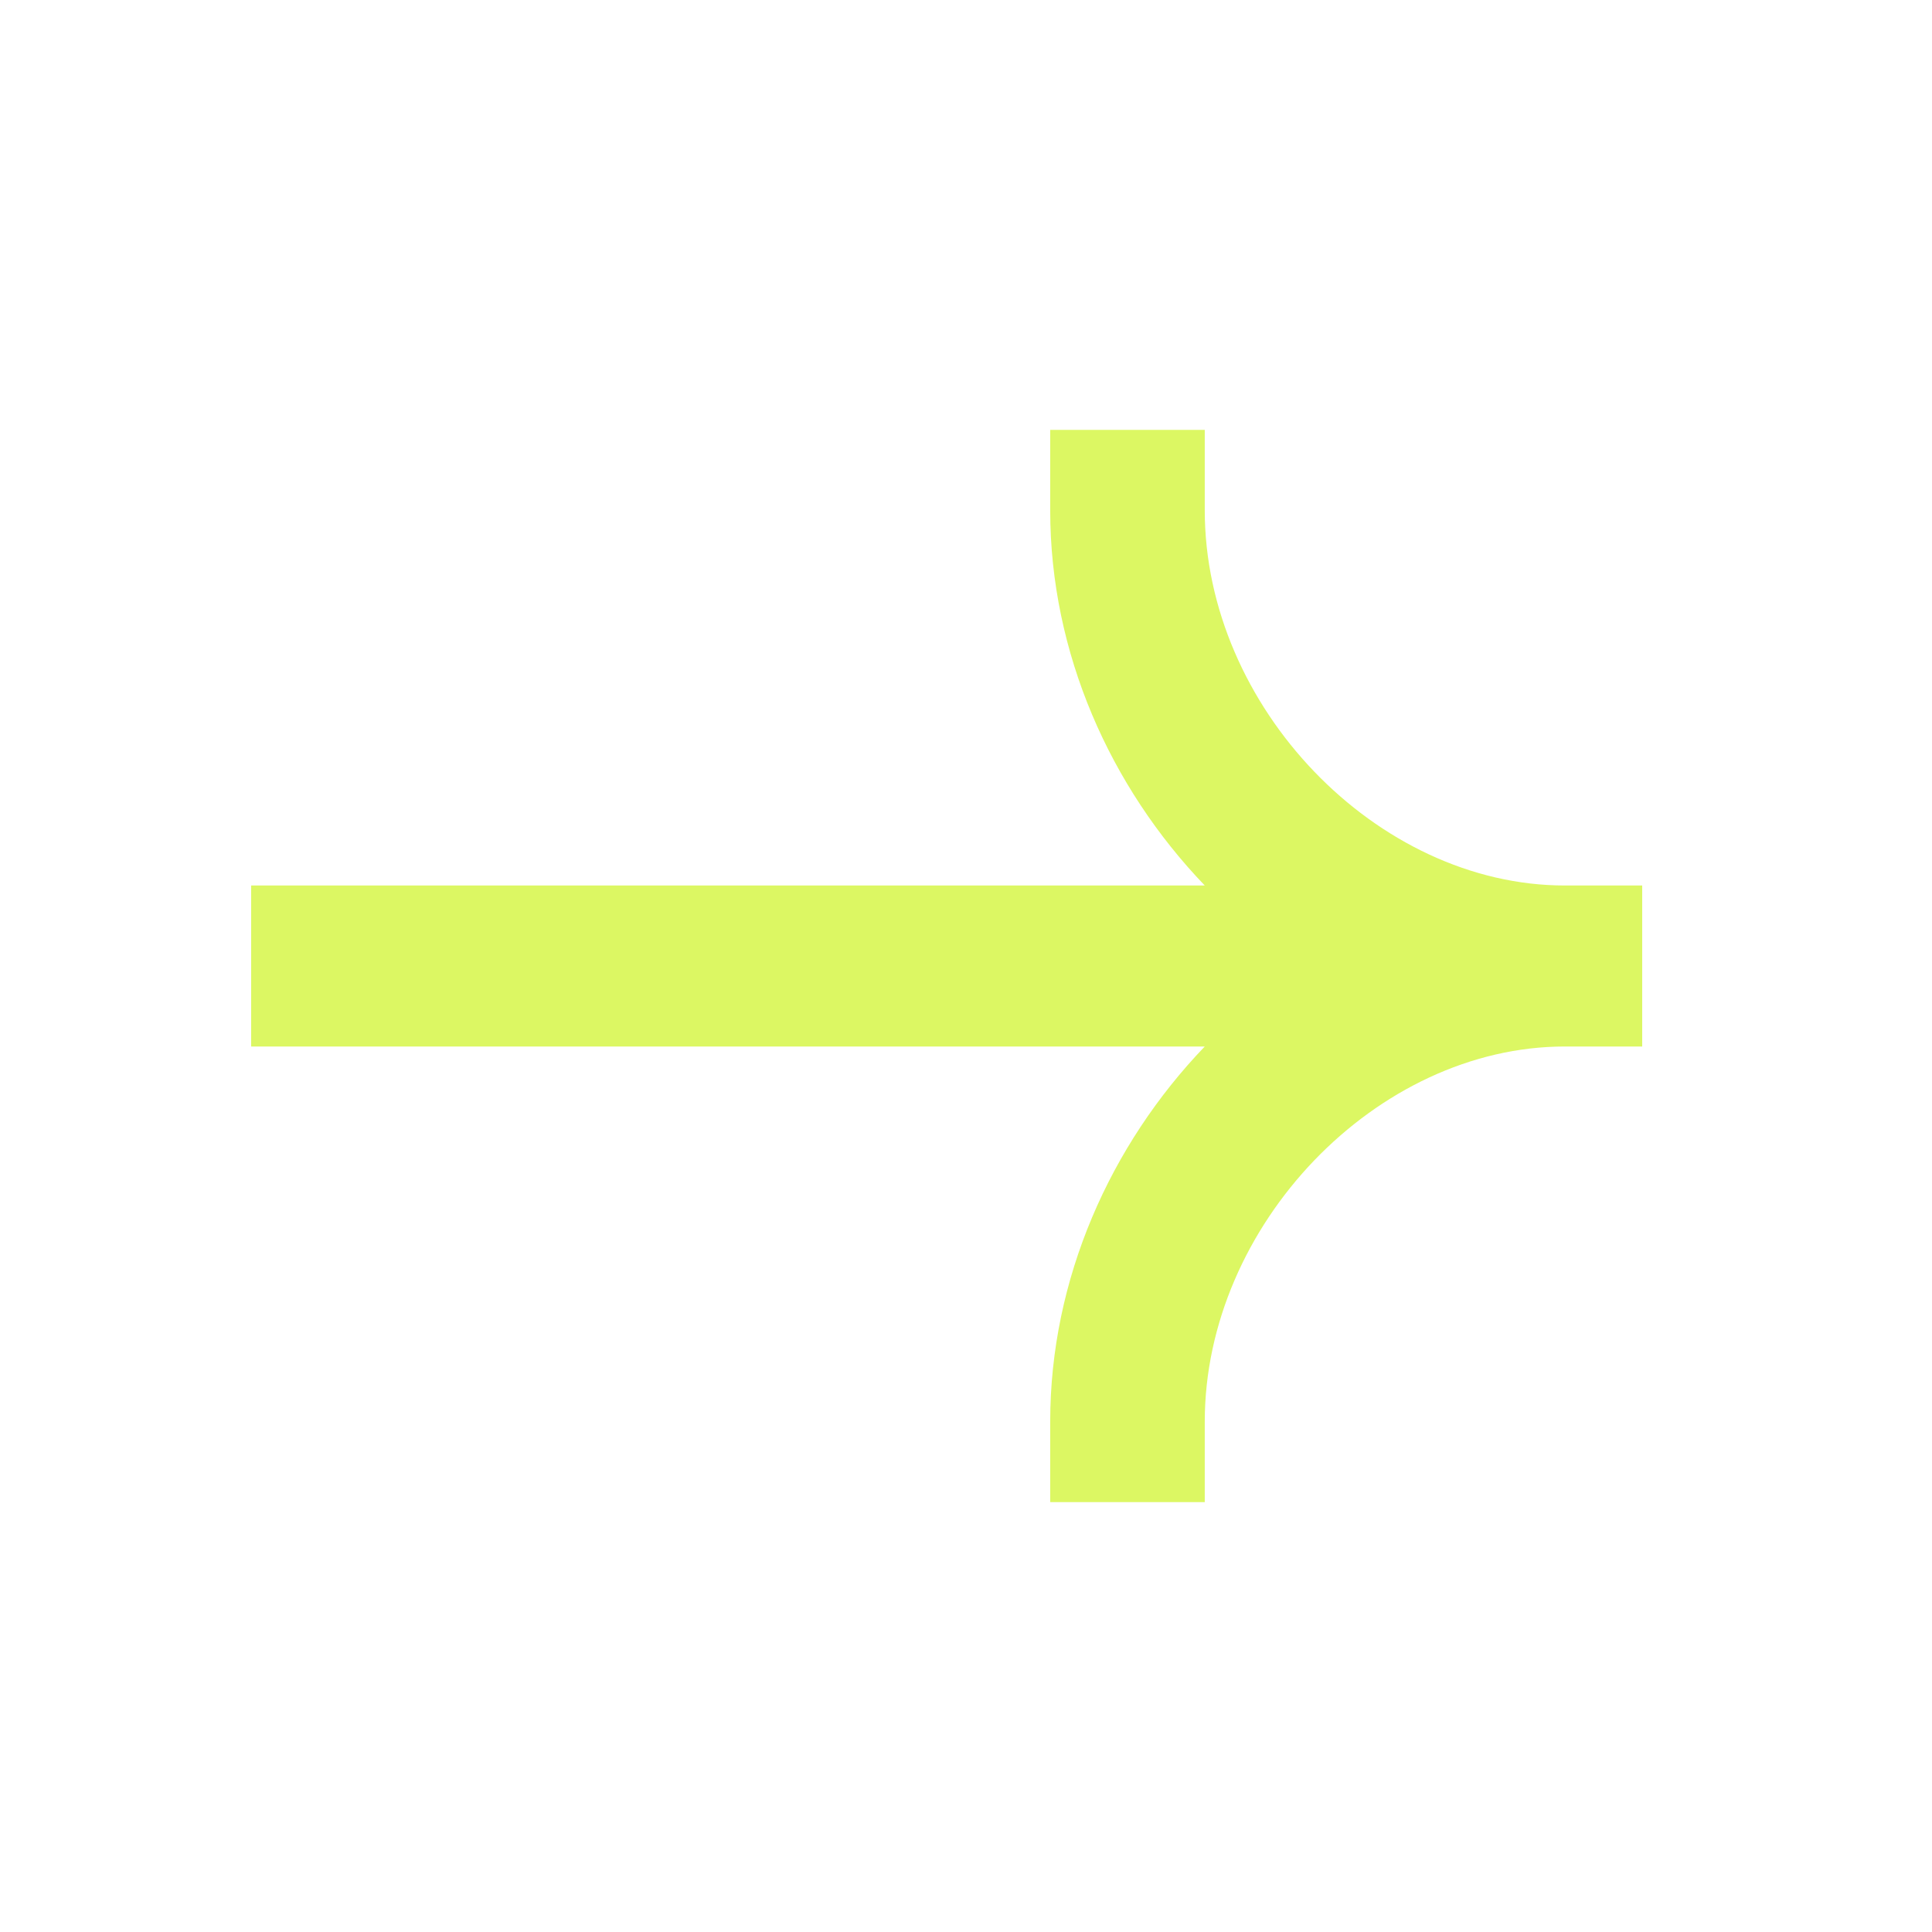
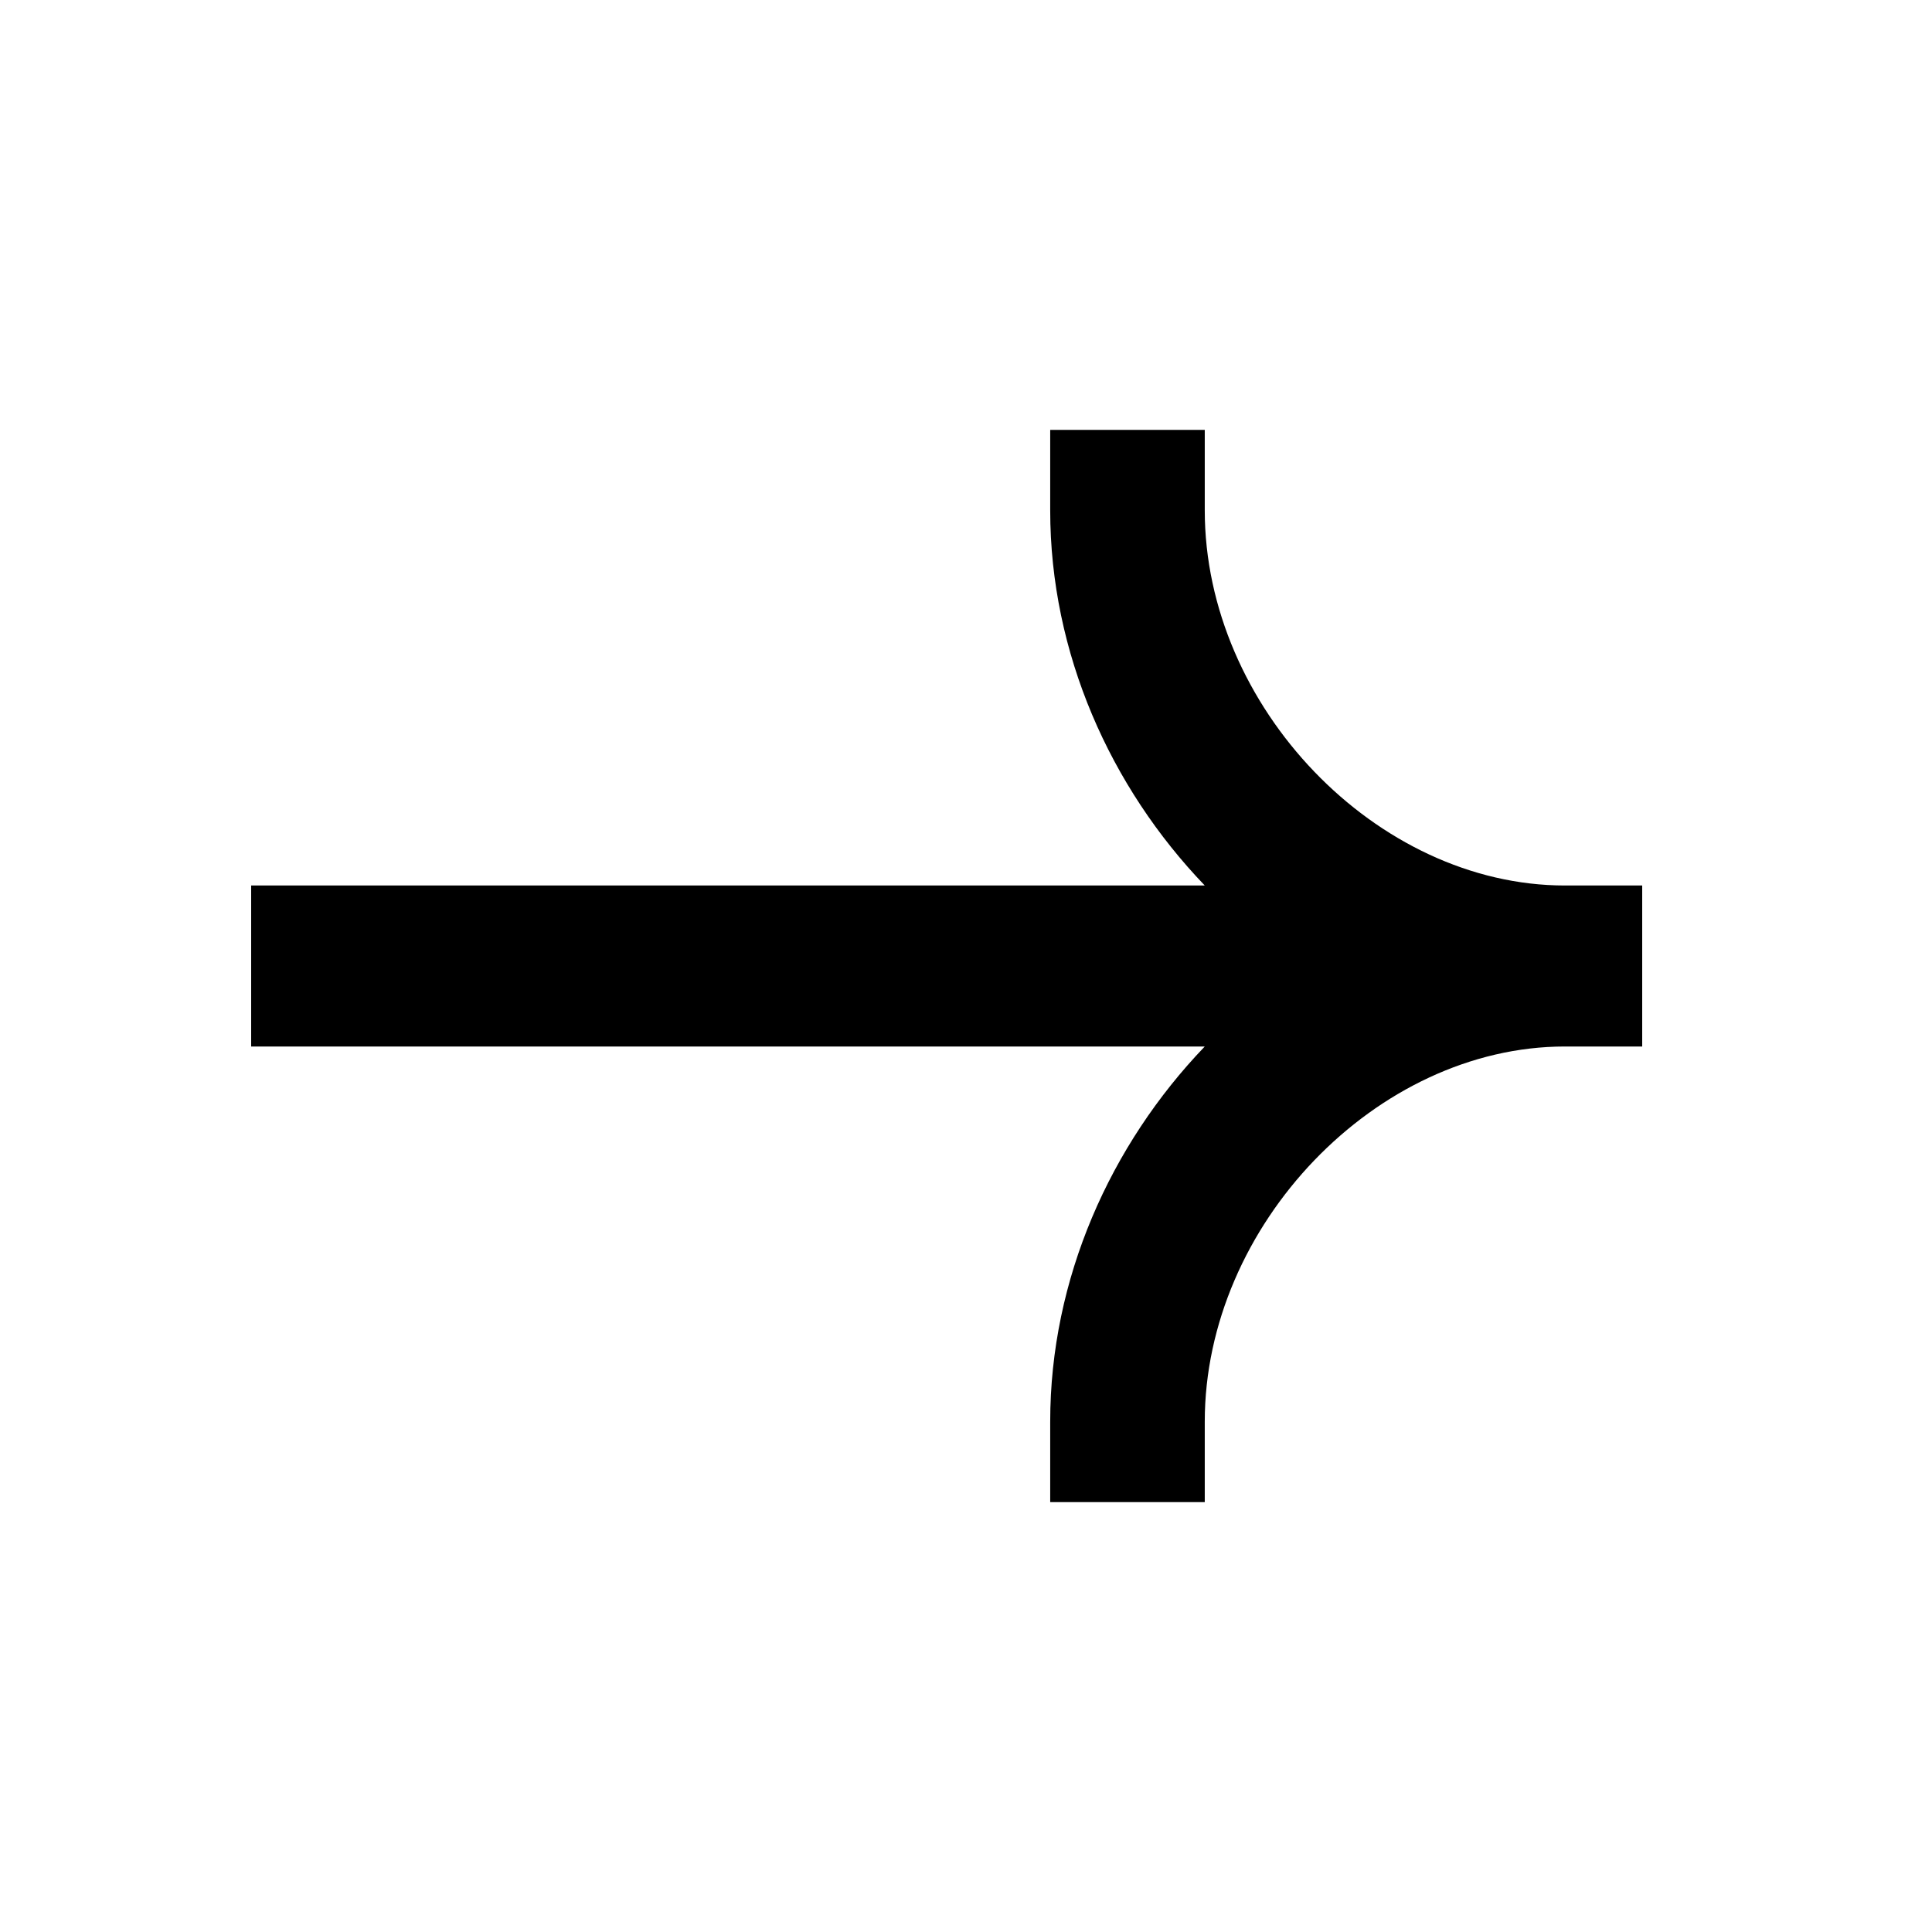
<svg xmlns="http://www.w3.org/2000/svg" width="24" height="24" viewBox="0 0 24 24" fill="none">
-   <path fill-rule="evenodd" clip-rule="evenodd" d="M19.44 11C17.1 11 14.966 8.779 14.966 6.34V5.34H13.046V6.34C13.046 8.114 13.793 9.778 14.966 11H3.12V13H14.966C13.793 14.222 13.046 15.886 13.046 17.66V18.66H14.966V17.66C14.966 15.221 17.1 13 19.44 13H20.4V11H19.44Z" fill="#DCF763" />
+   <path fill-rule="evenodd" clip-rule="evenodd" d="M19.44 11C17.1 11 14.966 8.779 14.966 6.34V5.34H13.046V6.34C13.046 8.114 13.793 9.778 14.966 11H3.12V13H14.966C13.793 14.222 13.046 15.886 13.046 17.66V18.66H14.966V17.66C14.966 15.221 17.1 13 19.44 13H20.4V11H19.44Z" fill="#000000" />
</svg>
